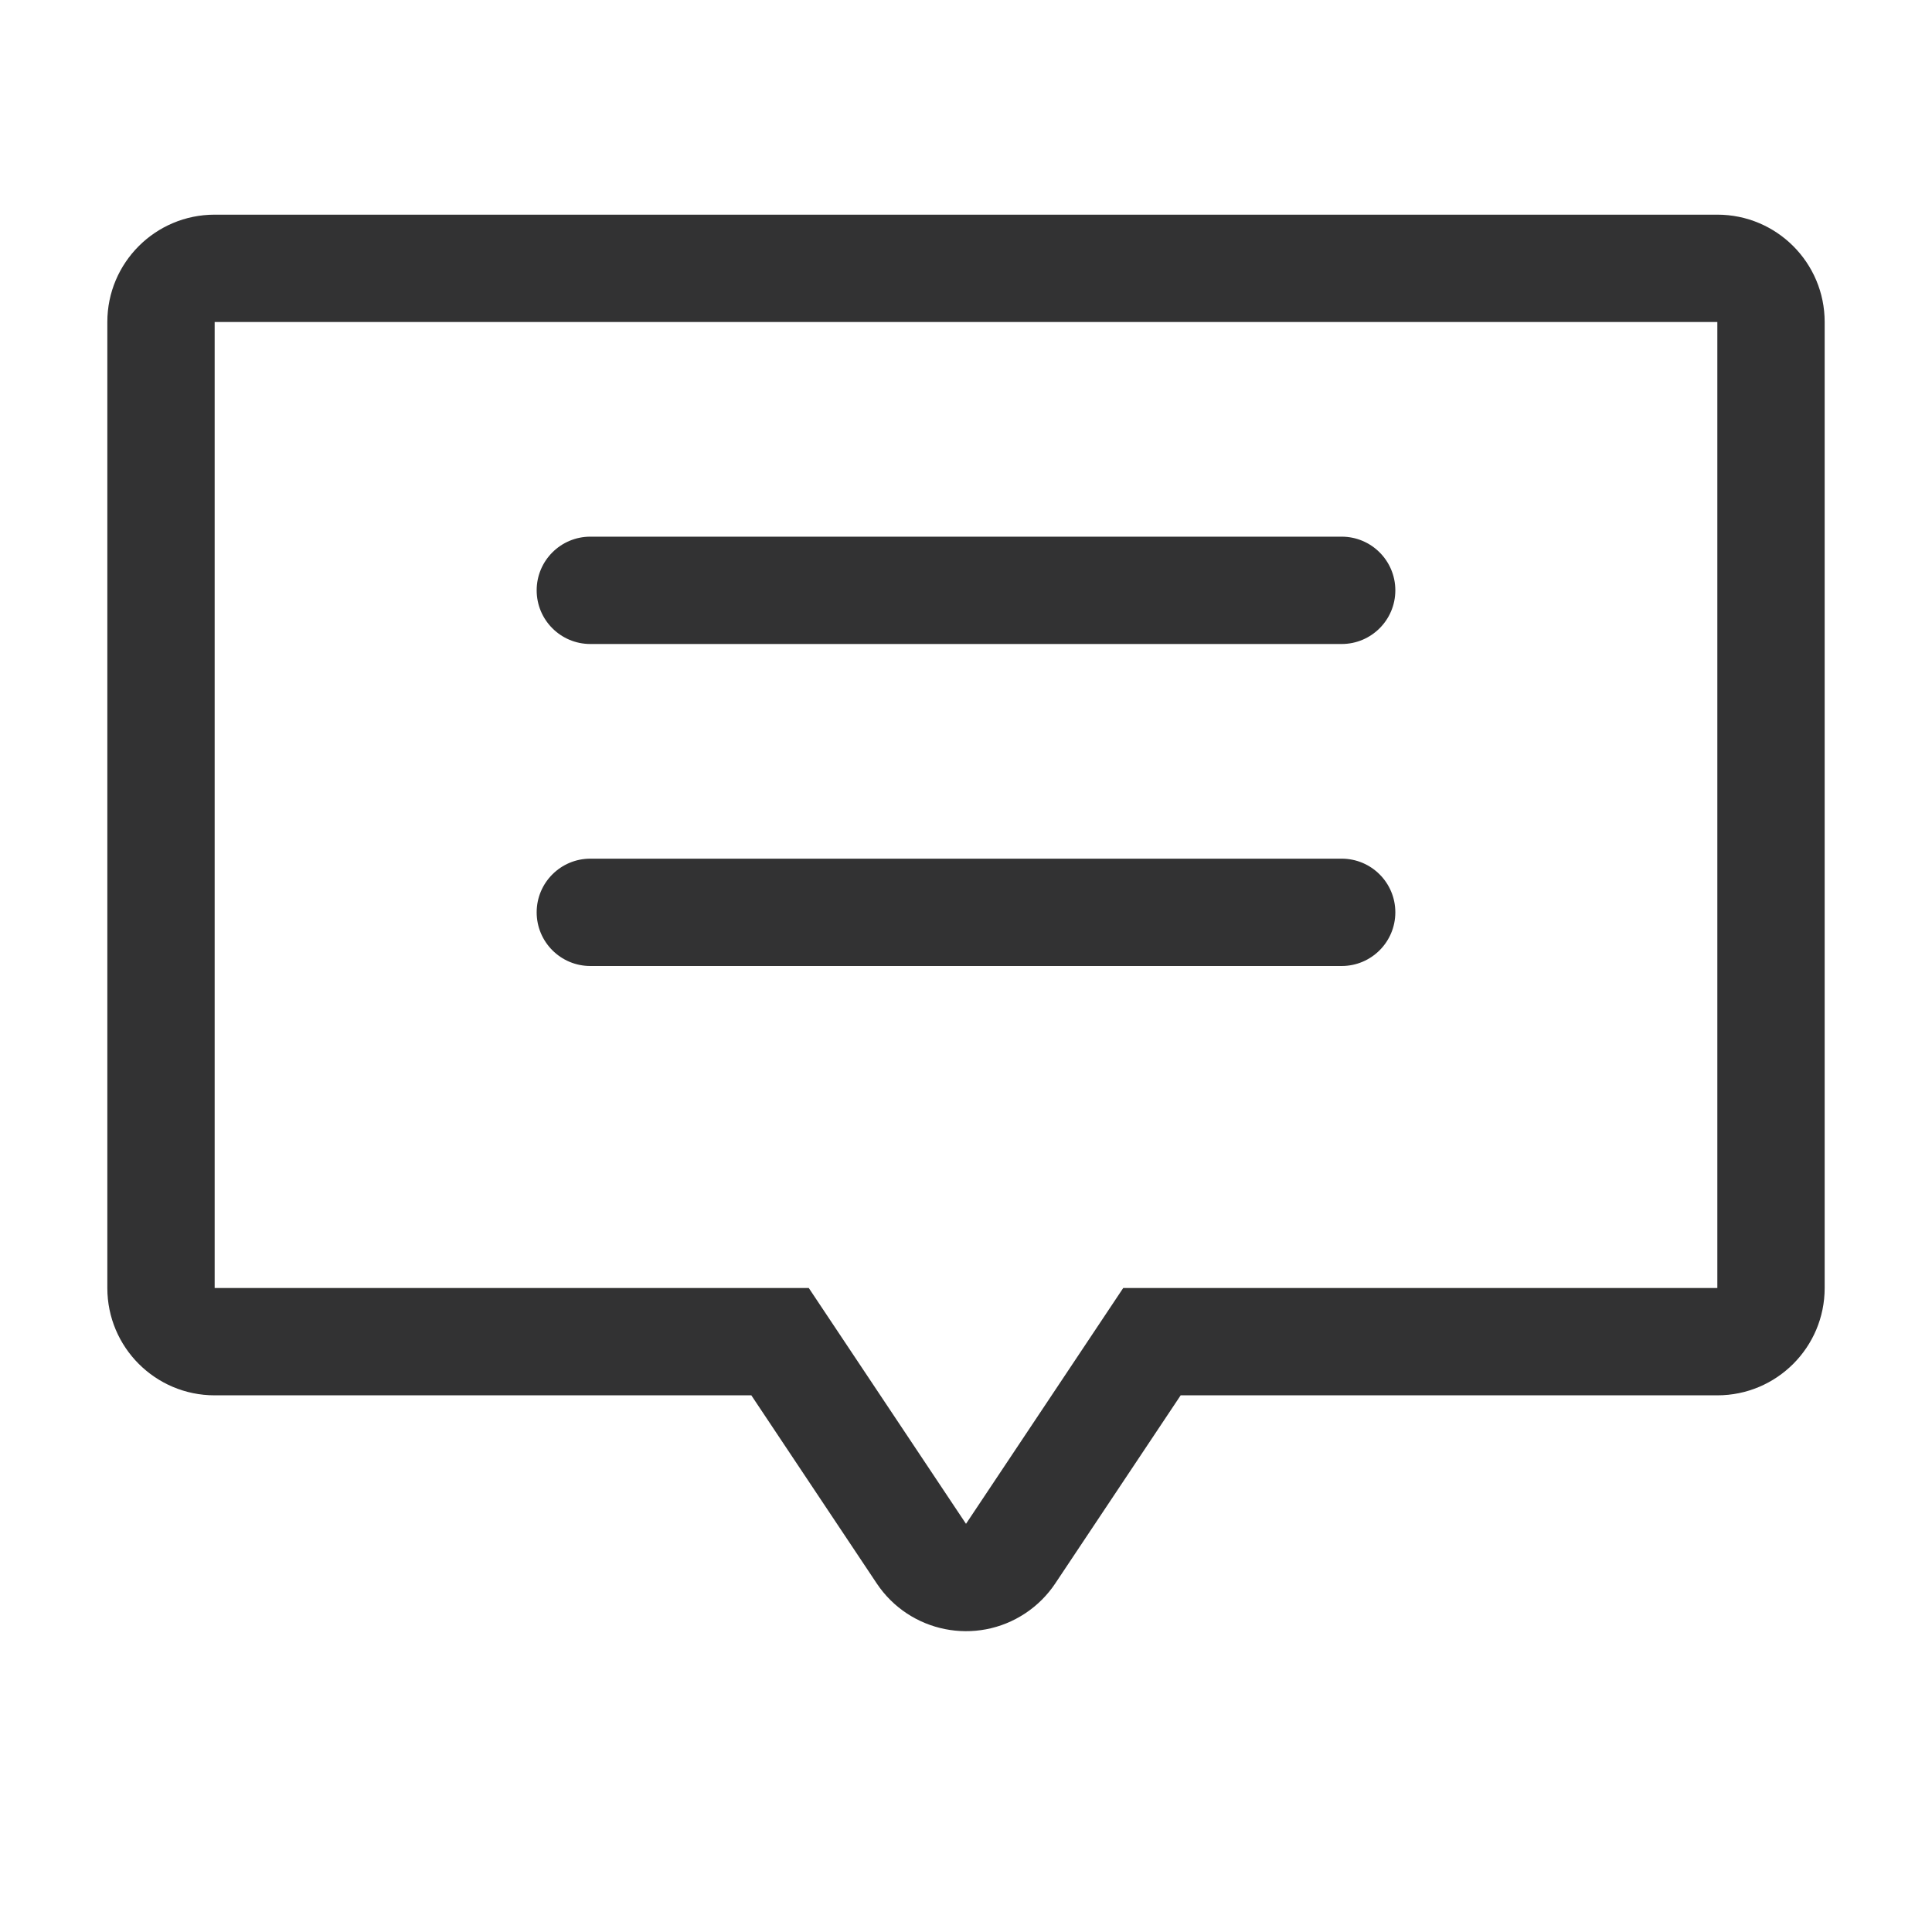
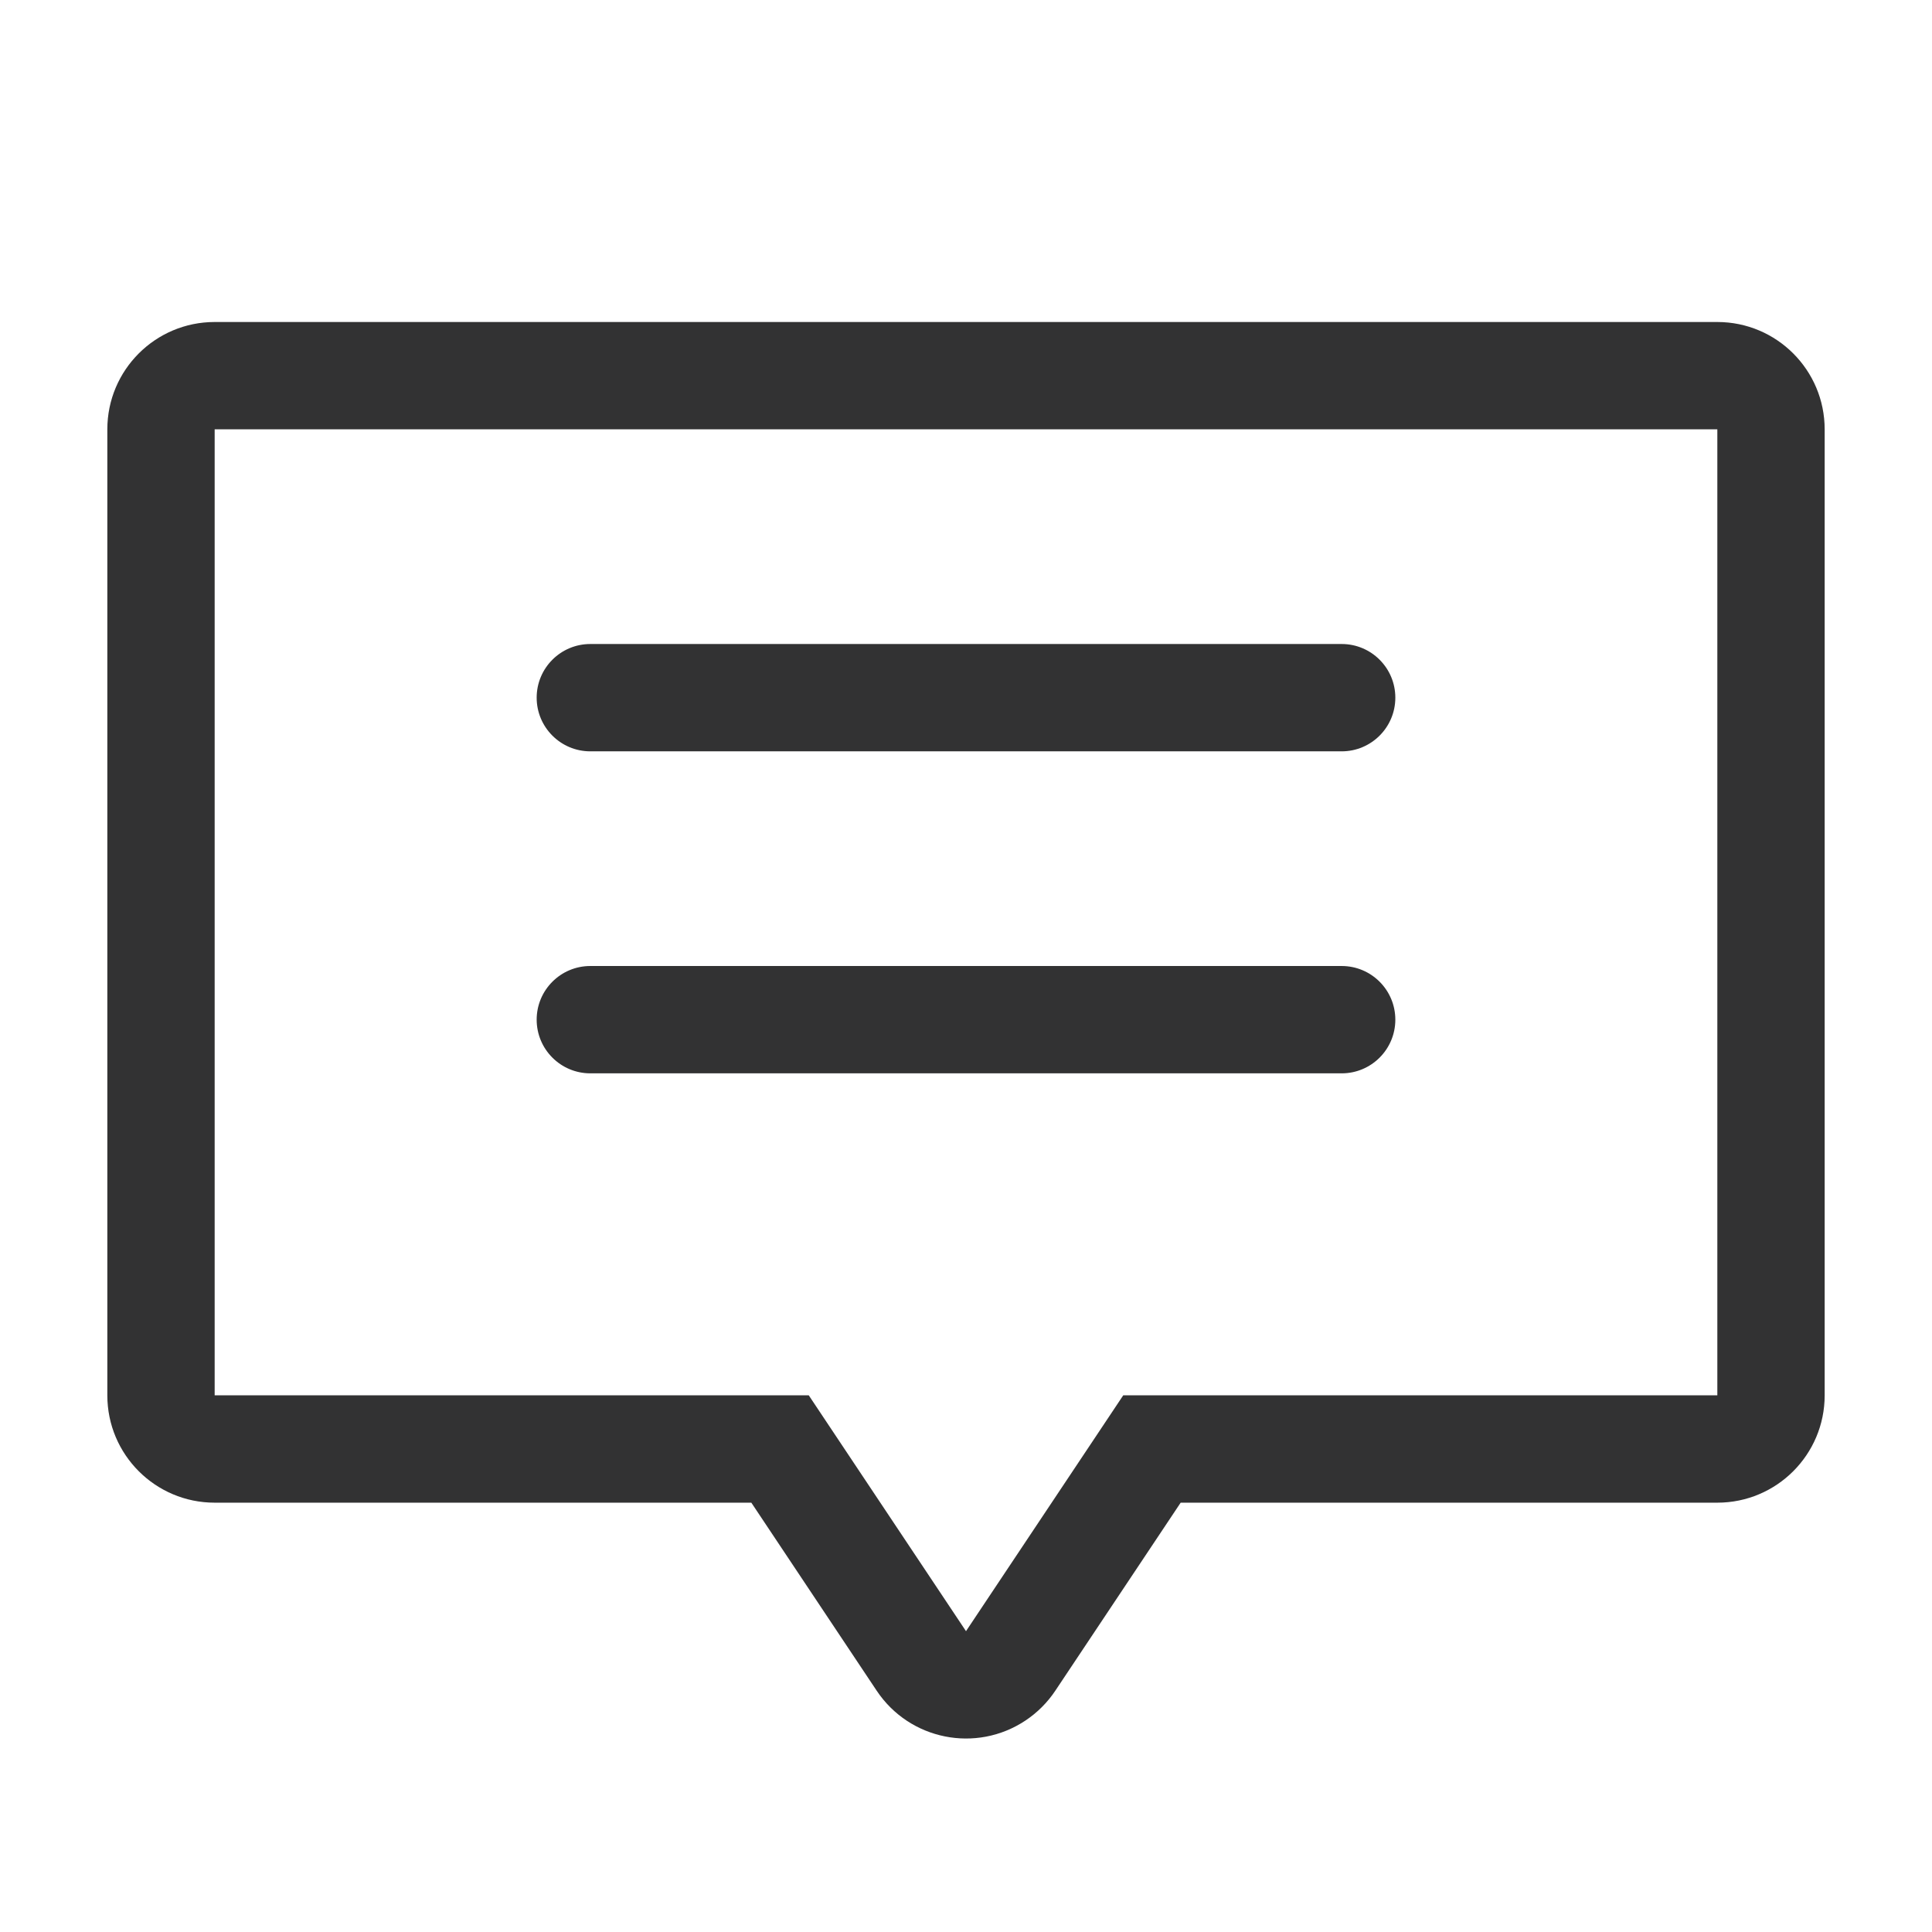
<svg xmlns="http://www.w3.org/2000/svg" width="1000" height="1000">
  <g fill="#323233" fill-rule="evenodd">
-     <path d="M500 788.735l81.379-122.068h307.51v-500H111.11v500h307.51L500 788.735zm46.225 30.816a55.556 55.556 0 0 1-15.408 15.409c-25.53 17.02-60.022 10.12-77.042-15.409l-64.886-97.329H111.11c-30.682 0-55.555-24.873-55.555-55.555v-500c0-30.683 24.873-55.556 55.555-55.556H888.89c30.682 0 55.555 24.873 55.555 55.556v500c0 30.682-24.873 55.555-55.555 55.555H611.11l-64.886 97.33z" fill-rule="nonzero" />
-     <path d="M305.556 277.778h388.888c15.342 0 27.778 12.436 27.778 27.778 0 15.34-12.436 27.777-27.778 27.777H305.556c-15.342 0-27.778-12.436-27.778-27.777 0-15.342 12.436-27.778 27.778-27.778zM305.556 444.444h388.888c15.342 0 27.778 12.437 27.778 27.778S709.786 500 694.444 500H305.556c-15.342 0-27.778-12.437-27.778-27.778s12.436-27.778 27.778-27.778z" />
+     <path d="M500 844.294l81.379-122.068h307.51v-500H111.11v500h307.51L500 844.294zm46.225 30.816a55.556 55.556 0 0 1-15.408 15.409c-25.53 17.02-60.022 10.12-77.042-15.409l-64.886-97.329H111.11c-30.682 0-55.555-24.873-55.555-55.555v-500c0-30.683 24.873-55.556 55.555-55.556H888.89c30.682 0 55.555 24.873 55.555 55.556v500c0 30.682-24.873 55.555-55.555 55.555H611.11l-64.886 97.33z" fill-rule="nonzero" />
+     <path d="M305.556 333.337h388.888c15.342 0 27.778 12.436 27.778 27.777 0 15.342-12.436 27.778-27.778 27.778H305.556c-15.342 0-27.778-12.436-27.778-27.778 0-15.34 12.436-27.777 27.778-27.777zM305.556 500.003h388.888c15.342 0 27.778 12.437 27.778 27.778s-12.436 27.778-27.778 27.778H305.556c-15.342 0-27.778-12.437-27.778-27.778s12.436-27.778 27.778-27.778z" />
  </g>
</svg>
